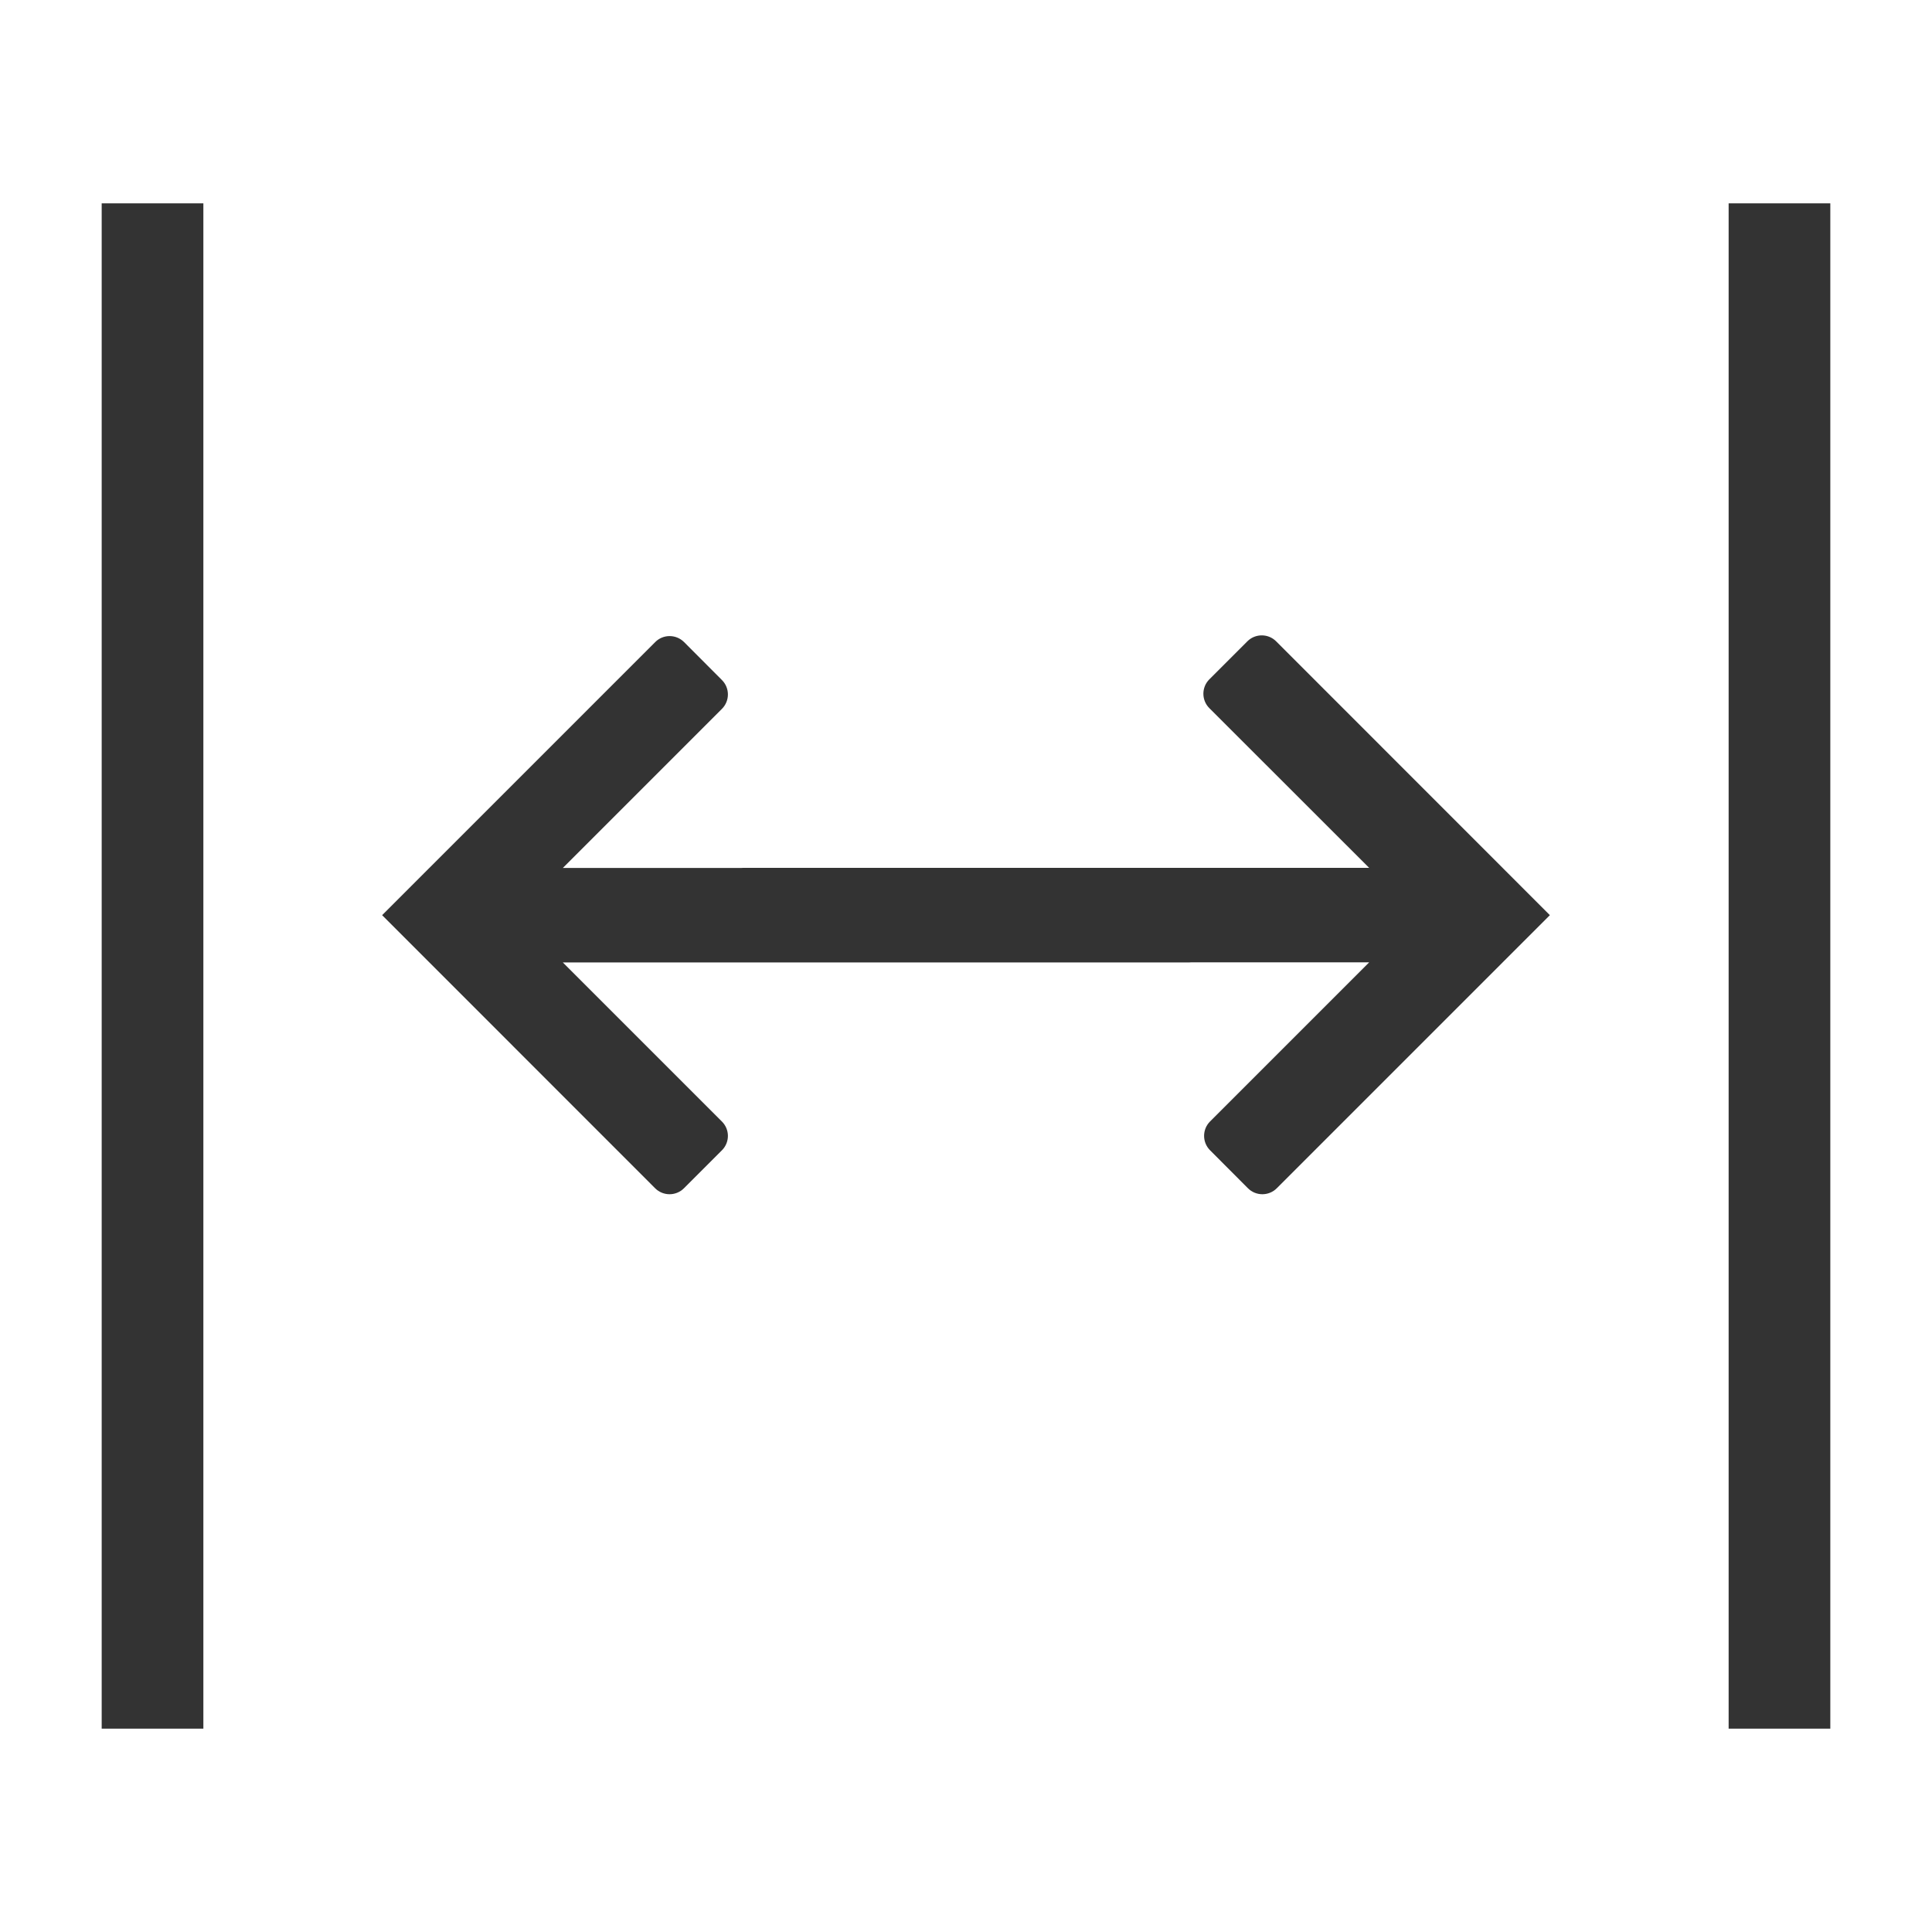
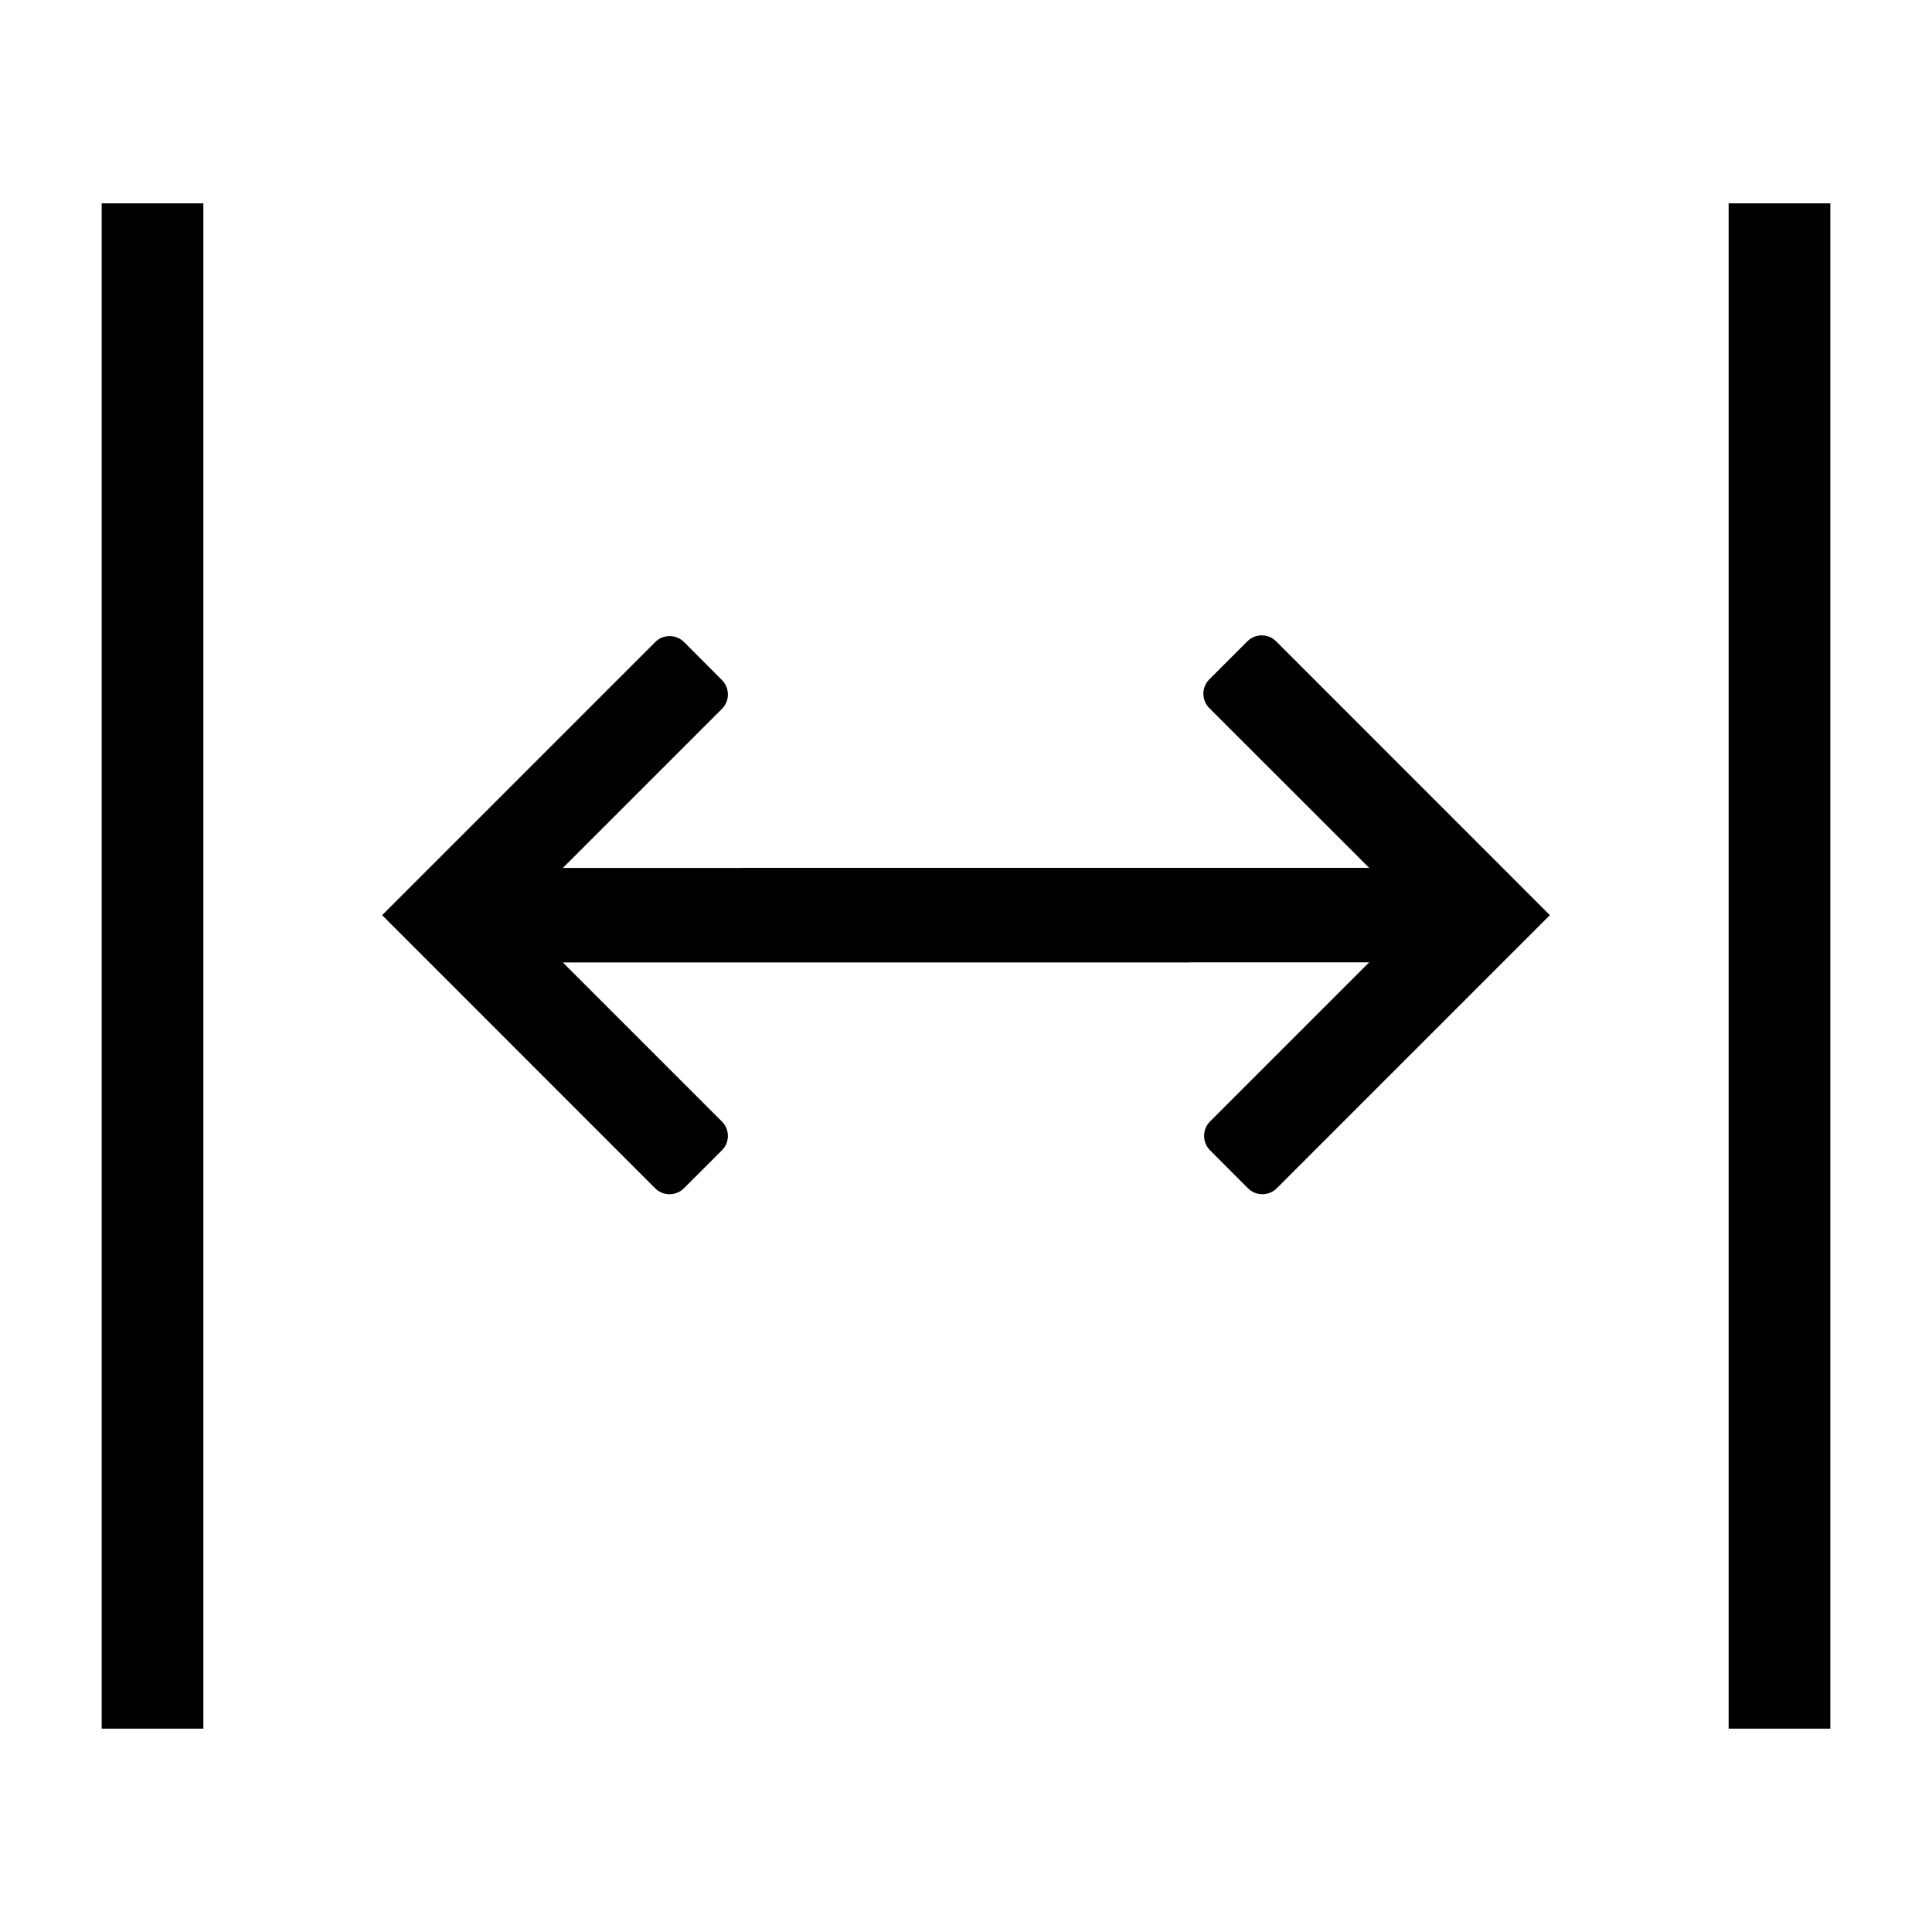
<svg xmlns="http://www.w3.org/2000/svg" width="19px" height="19px" viewBox="0 0 19 19" version="1.1">
-   <defs />
-   <g id="HTML_2" stroke="none" stroke-width="1" fill="none" fill-rule="evenodd">
-     <g id="01.-Icons-/-General-/-Settings-/-01.-Default" transform="translate(9.5, 9.5) rotate(-270) translate(-9.5, -9.5) translate(2, 1)" fill="#333333" fill-rule="nonzero">
-       <g id="Group" transform="translate(-0, 0)">
-         <path d="M9.9,11.029 L11.465,9.464 L5.305,9.464 C5.195,9.464 5.105,9.374 5.105,9.264 L5.105,8.735 C5.105,8.625 5.195,8.535 5.305,8.535 L11.465,8.535 L9.9,6.97 C9.822,6.892 9.822,6.766 9.9,6.688 L10.274,6.314 C10.352,6.236 10.479,6.236 10.557,6.314 L13.242,9 L10.556,11.686 C10.478,11.764 10.352,11.764 10.273,11.686 L9.9,11.312 C9.822,11.234 9.822,11.107 9.9,11.029 Z M5.107,11.319 L4.733,11.693 C4.655,11.771 4.528,11.771 4.45,11.693 L1.758,9 L4.444,6.314 C4.522,6.236 4.649,6.236 4.727,6.314 L5.1,6.688 C5.178,6.766 5.178,6.893 5.1,6.971 L3.535,8.536 L9.695,8.536 C9.805,8.536 9.895,8.626 9.895,8.736 L9.895,9.265 C9.895,9.375 9.805,9.465 9.695,9.465 L3.535,9.465 L5.107,11.036 C5.185,11.114 5.185,11.241 5.107,11.319 Z M15,1 L16,1 L16,16 L15,16 L15,1 Z M-1,1 L2.30926389e-14,1 L2.30926389e-14,16 L-1,16 L-1,1 Z" id="Expand" transform="translate(7.5, 8.5) rotate(-270) translate(-7.5, -8.5) " />
-       </g>
-     </g>
+   <g fill="currentColor" stroke="none" transform="translate(9.5, 9.5) rotate(-270) translate(-9.5, -9.5) translate(2, 1)">
+     <path d="M9.9,11.029 L11.465,9.464 L5.305,9.464 C5.195,9.464 5.105,9.374 5.105,9.264 L5.105,8.735 C5.105,8.625 5.195,8.535 5.305,8.535 L11.465,8.535 L9.9,6.97 C9.822,6.892 9.822,6.766 9.9,6.688 L10.274,6.314 C10.352,6.236 10.479,6.236 10.557,6.314 L13.242,9 L10.556,11.686 C10.478,11.764 10.352,11.764 10.273,11.686 L9.9,11.312 C9.822,11.234 9.822,11.107 9.9,11.029 Z M5.107,11.319 L4.733,11.693 C4.655,11.771 4.528,11.771 4.45,11.693 L1.758,9 L4.444,6.314 C4.522,6.236 4.649,6.236 4.727,6.314 L5.1,6.688 C5.178,6.766 5.178,6.893 5.1,6.971 L3.535,8.536 L9.695,8.536 C9.805,8.536 9.895,8.626 9.895,8.736 L9.895,9.265 C9.895,9.375 9.805,9.465 9.695,9.465 L3.535,9.465 L5.107,11.036 C5.185,11.114 5.185,11.241 5.107,11.319 Z M15,1 L16,1 L16,16 L15,16 L15,1 Z M-1,1 L2.30926389e-14,1 L2.30926389e-14,16 L-1,16 L-1,1 Z" id="Expand" transform="translate(7.5, 8.5) rotate(-270) translate(-7.5, -8.5) " />
  </g>
</svg>
